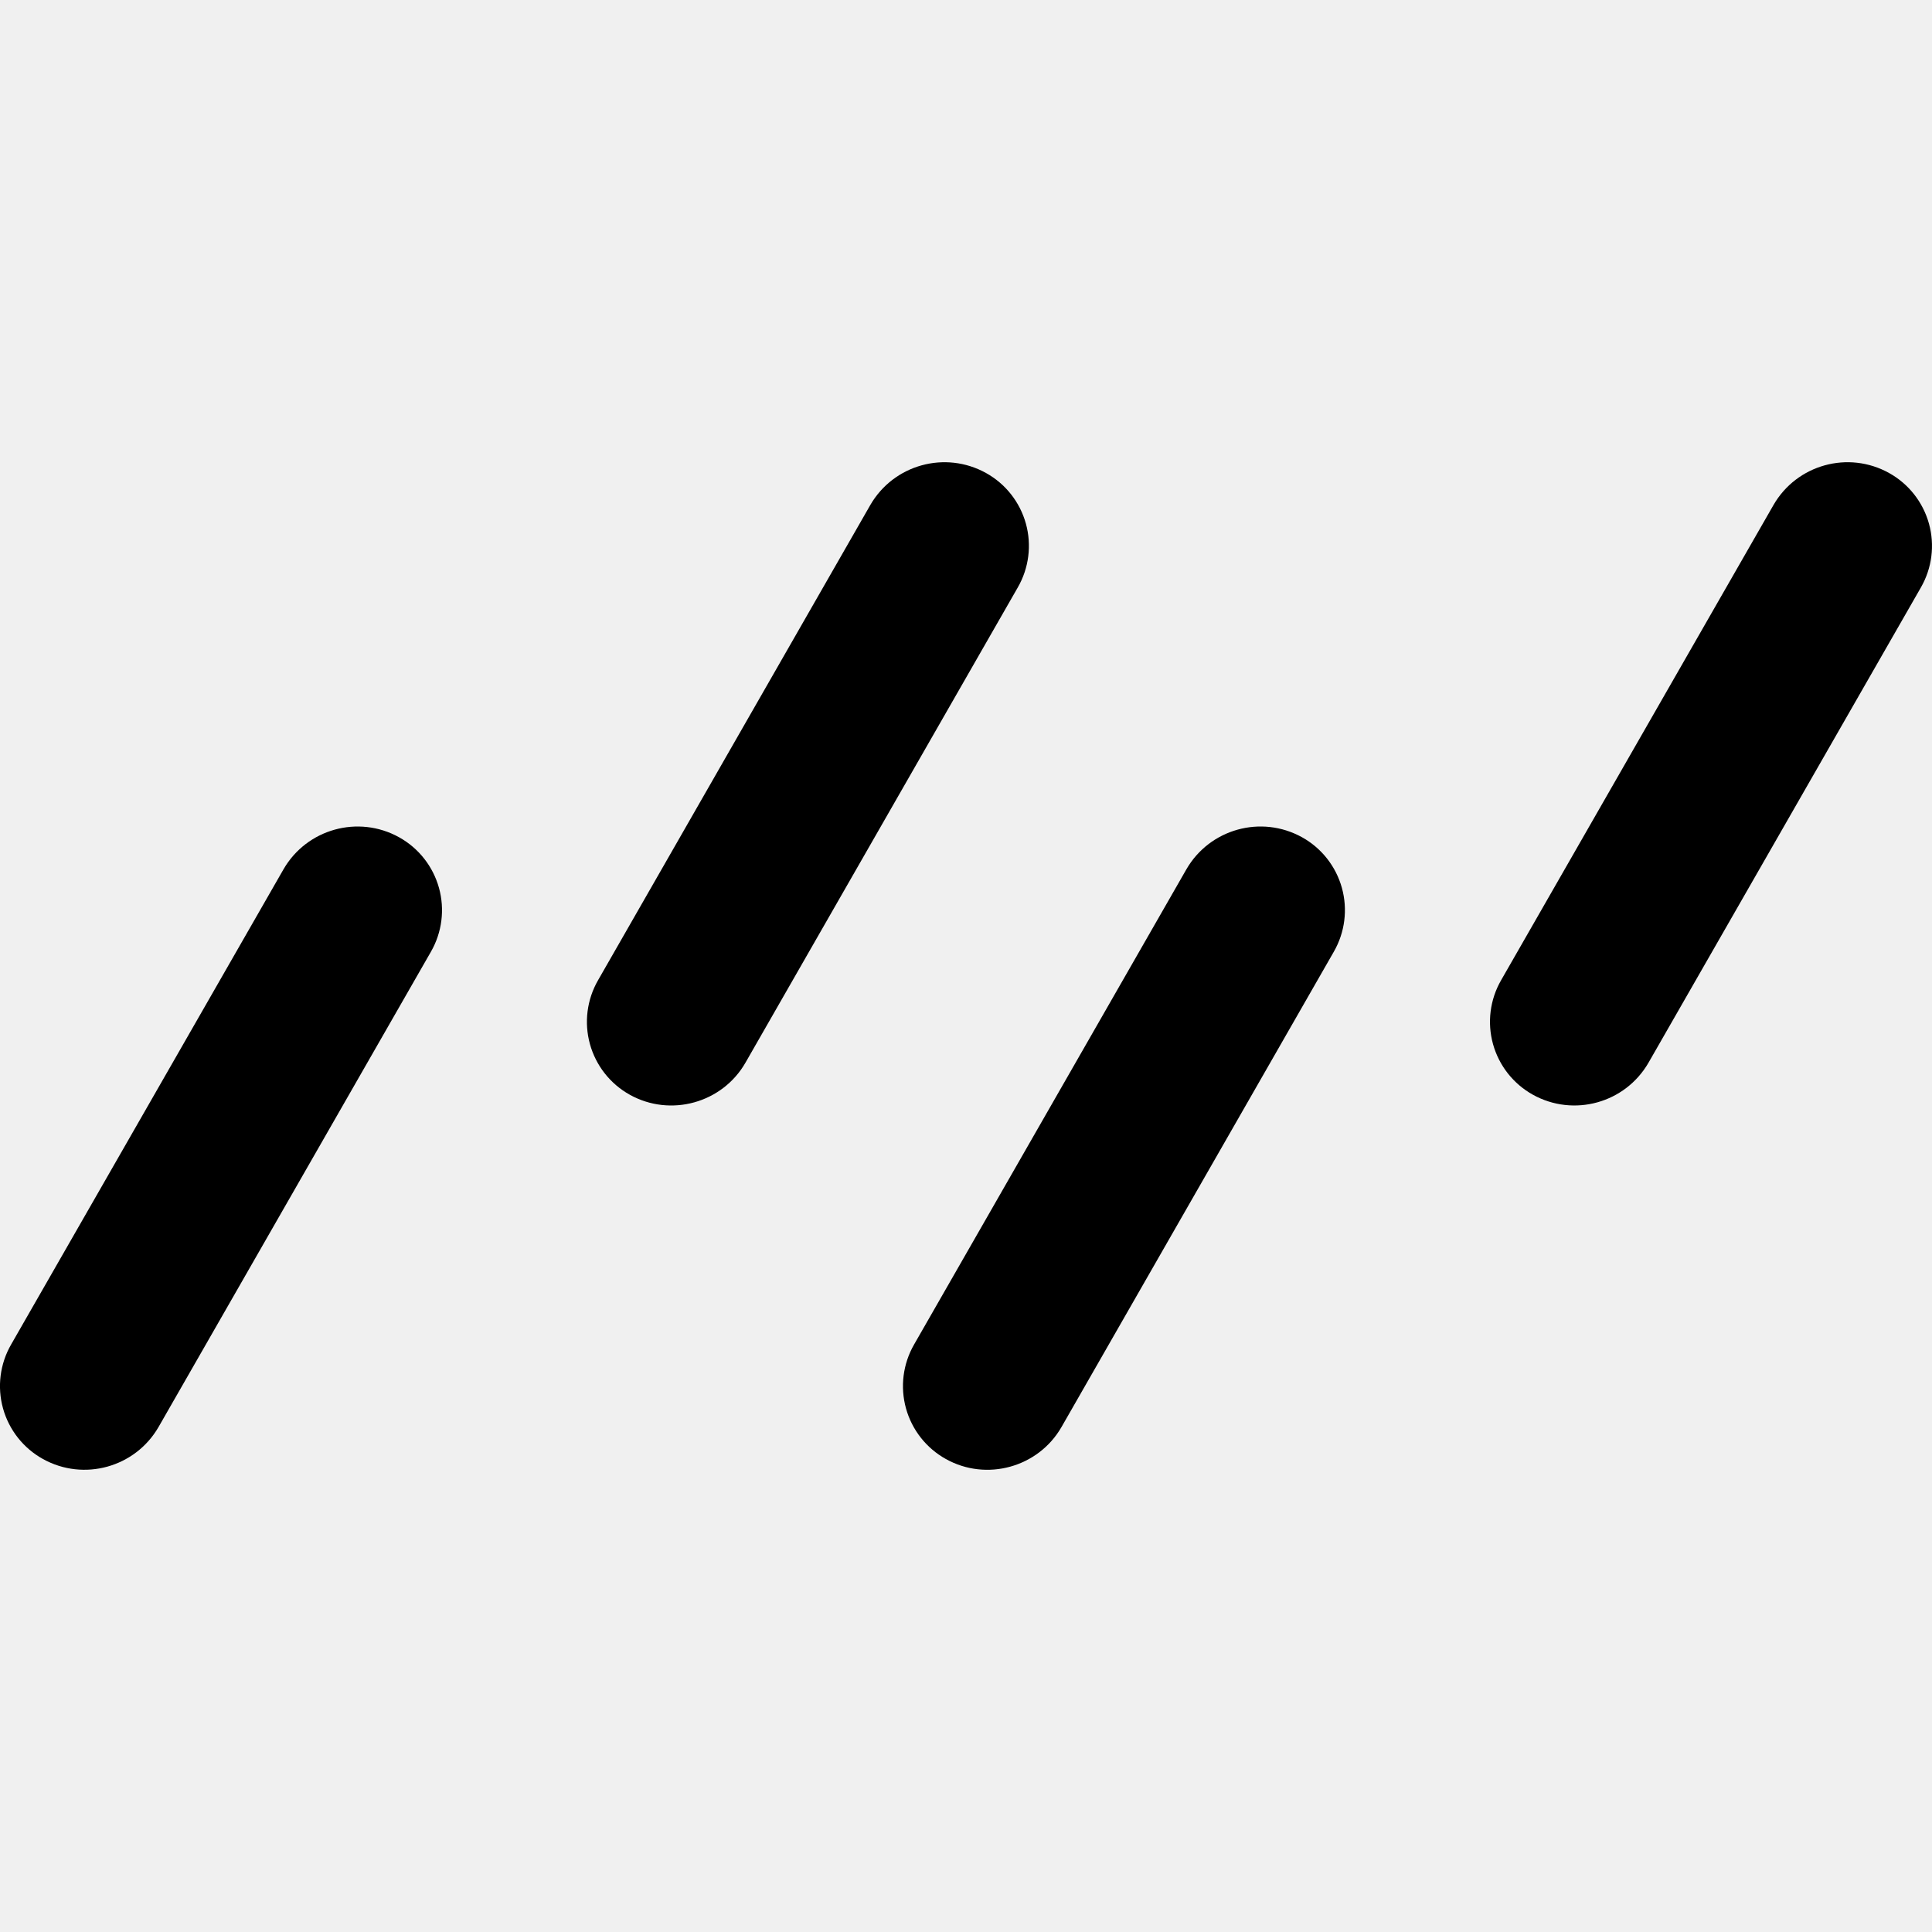
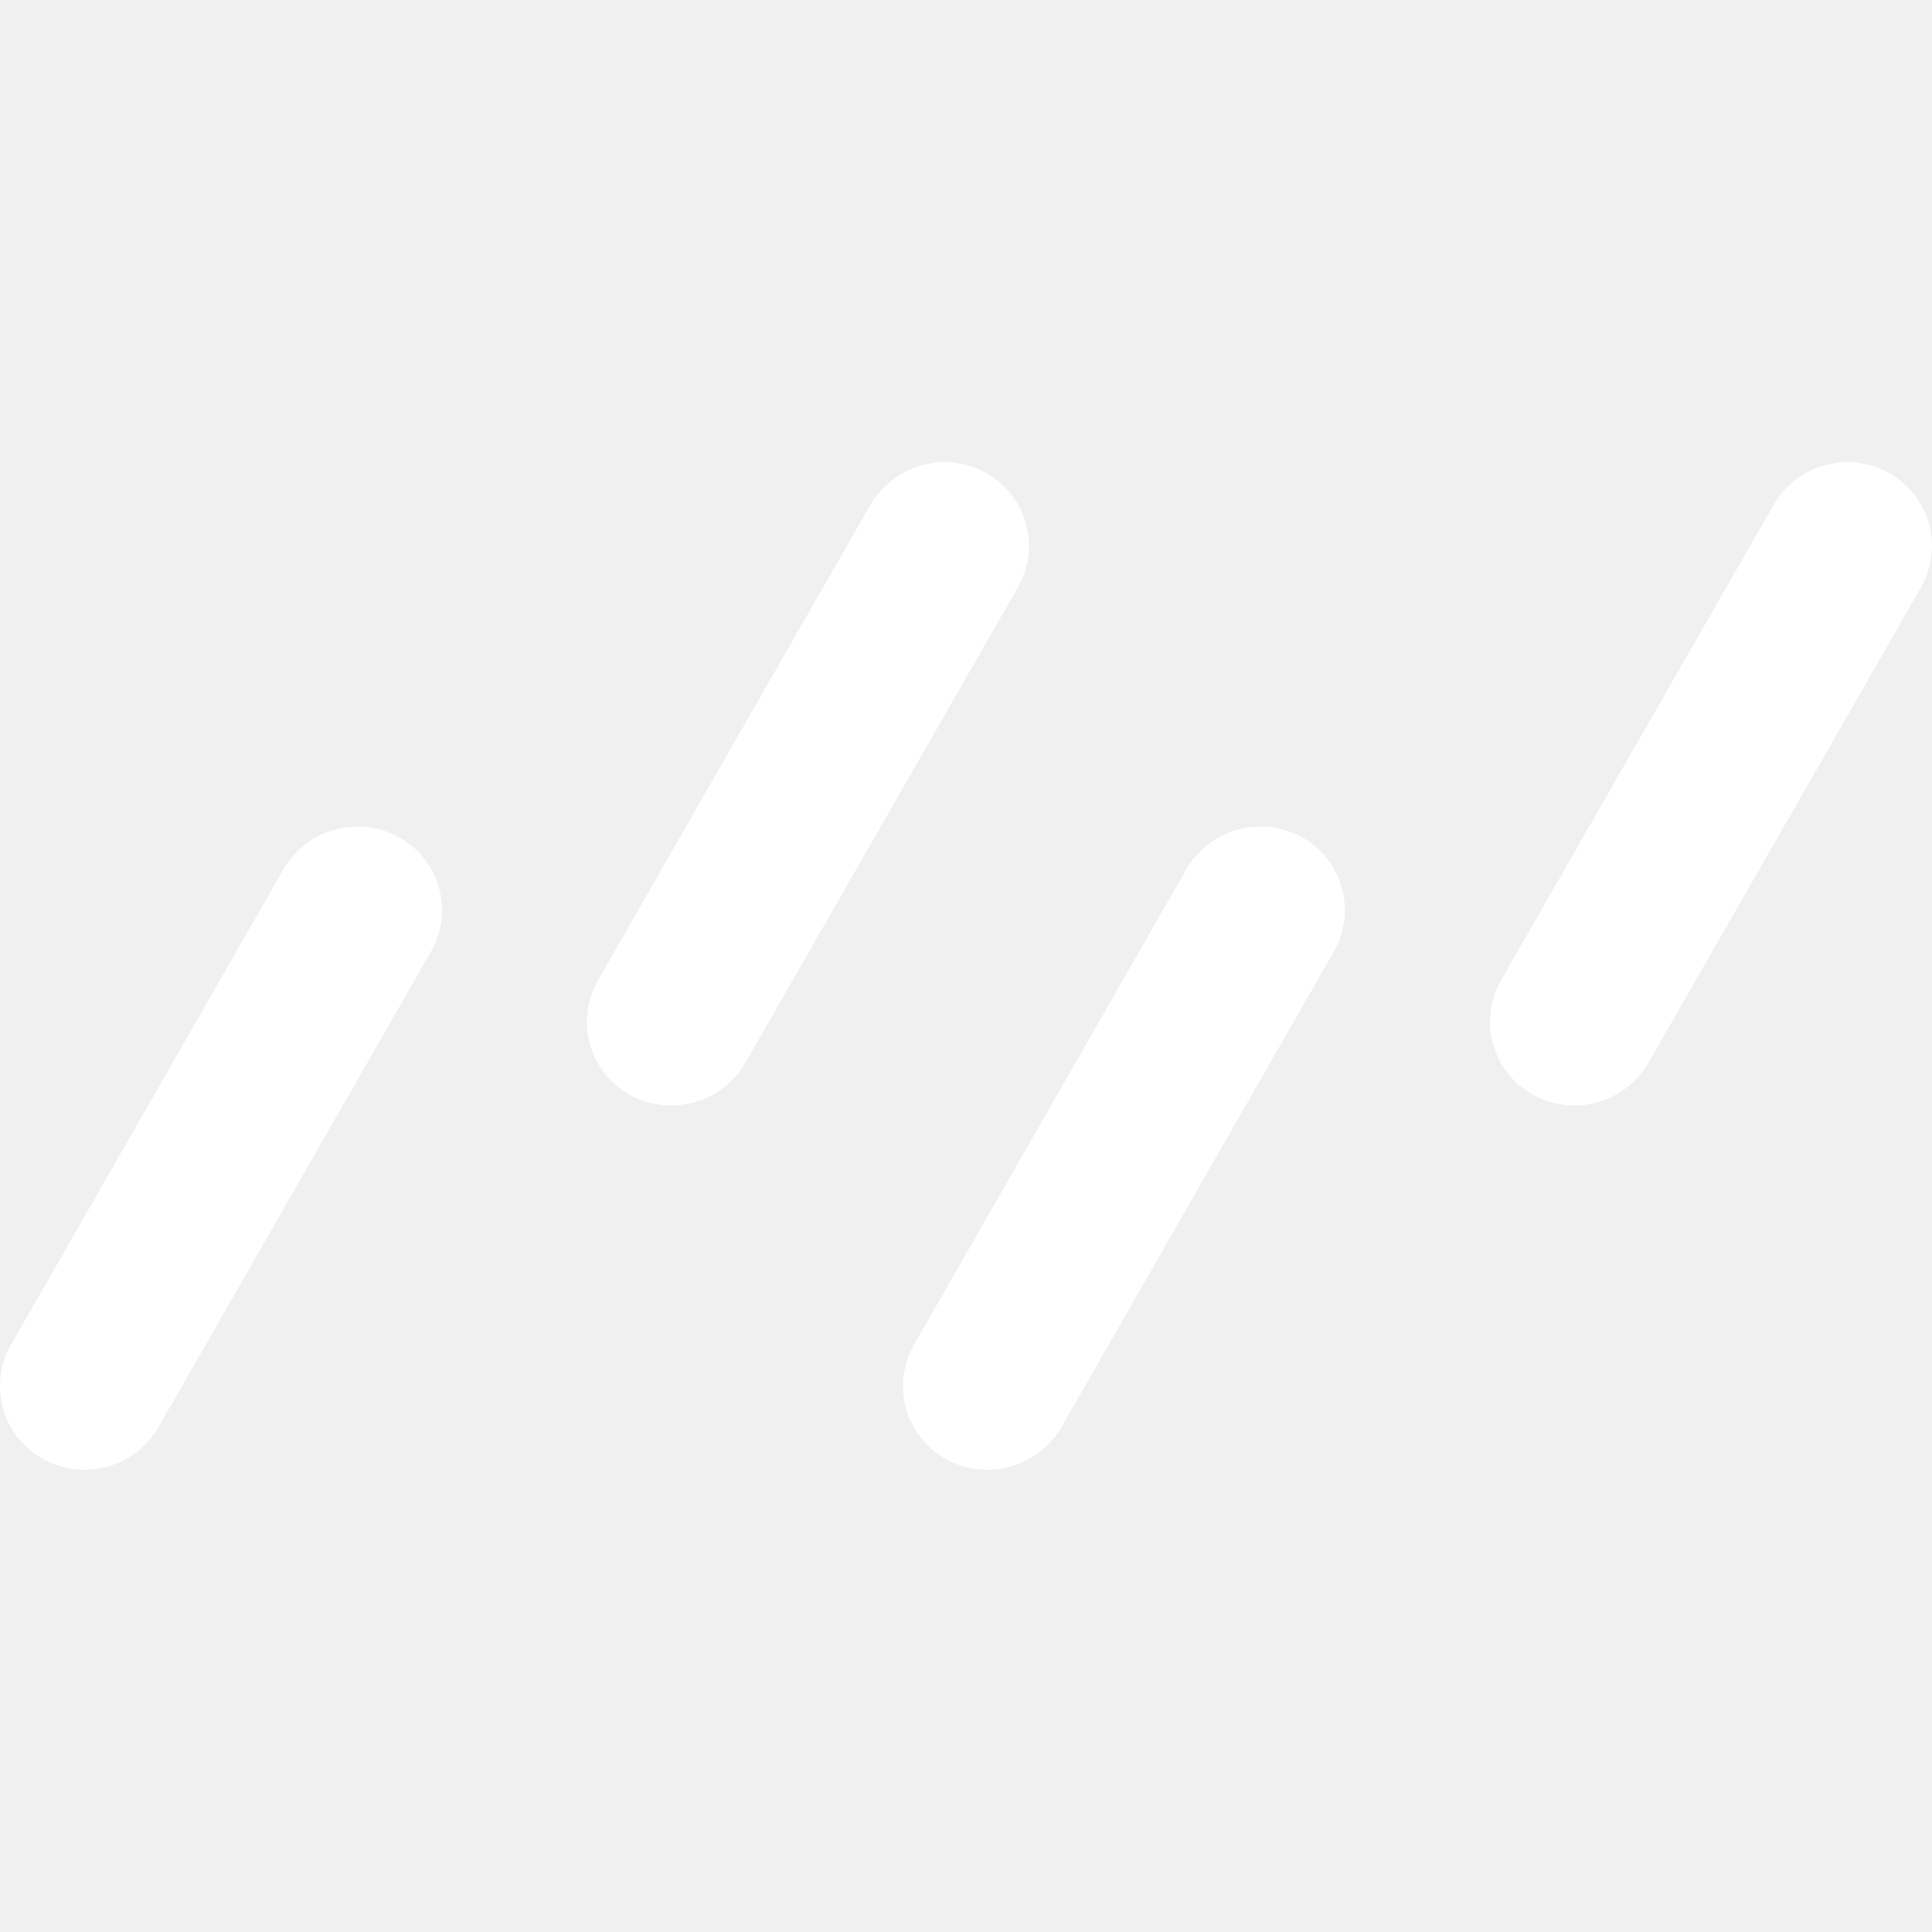
<svg xmlns="http://www.w3.org/2000/svg" role="img" viewBox="0 0 24 24" id="Drizzle--Streamline-Simple-Icons" height="24" width="24">
-   <path d="M5.353 11.823a1.036 1.036 0 0 0 -0.395 -1.422 1.063 1.063 0 0 0 -1.437 0.399L0.138 16.702a1.035 1.035 0 0 0 0.395 1.422 1.063 1.063 0 0 0 1.437 -0.398l3.383 -5.903Zm11.216 0a1.036 1.036 0 0 0 -0.394 -1.422 1.064 1.064 0 0 0 -1.438 0.399l-3.382 5.902a1.036 1.036 0 0 0 0.394 1.422c0.506 0.283 1.15 0.104 1.438 -0.398l3.382 -5.903Zm7.293 -4.525a1.036 1.036 0 0 0 -0.395 -1.422 1.062 1.062 0 0 0 -1.437 0.399l-3.383 5.902a1.036 1.036 0 0 0 0.395 1.422 1.063 1.063 0 0 0 1.437 -0.399l3.383 -5.902Zm-11.219 0a1.035 1.035 0 0 0 -0.394 -1.422 1.064 1.064 0 0 0 -1.438 0.398l-3.382 5.903a1.036 1.036 0 0 0 0.394 1.422c0.506 0.282 1.15 0.104 1.438 -0.399l3.382 -5.902Z" fill="#000000" stroke-width="1" />
+   <path d="M5.353 11.823a1.036 1.036 0 0 0 -0.395 -1.422 1.063 1.063 0 0 0 -1.437 0.399L0.138 16.702a1.035 1.035 0 0 0 0.395 1.422 1.063 1.063 0 0 0 1.437 -0.398l3.383 -5.903Zm11.216 0a1.036 1.036 0 0 0 -0.394 -1.422 1.064 1.064 0 0 0 -1.438 0.399l-3.382 5.902a1.036 1.036 0 0 0 0.394 1.422c0.506 0.283 1.15 0.104 1.438 -0.398l3.382 -5.903Zm7.293 -4.525a1.036 1.036 0 0 0 -0.395 -1.422 1.062 1.062 0 0 0 -1.437 0.399l-3.383 5.902a1.036 1.036 0 0 0 0.395 1.422 1.063 1.063 0 0 0 1.437 -0.399l3.383 -5.902Zm-11.219 0a1.035 1.035 0 0 0 -0.394 -1.422 1.064 1.064 0 0 0 -1.438 0.398l-3.382 5.903a1.036 1.036 0 0 0 0.394 1.422c0.506 0.282 1.15 0.104 1.438 -0.399l3.382 -5.902Z" fill="#ffffff" stroke-width="1" />
</svg>
